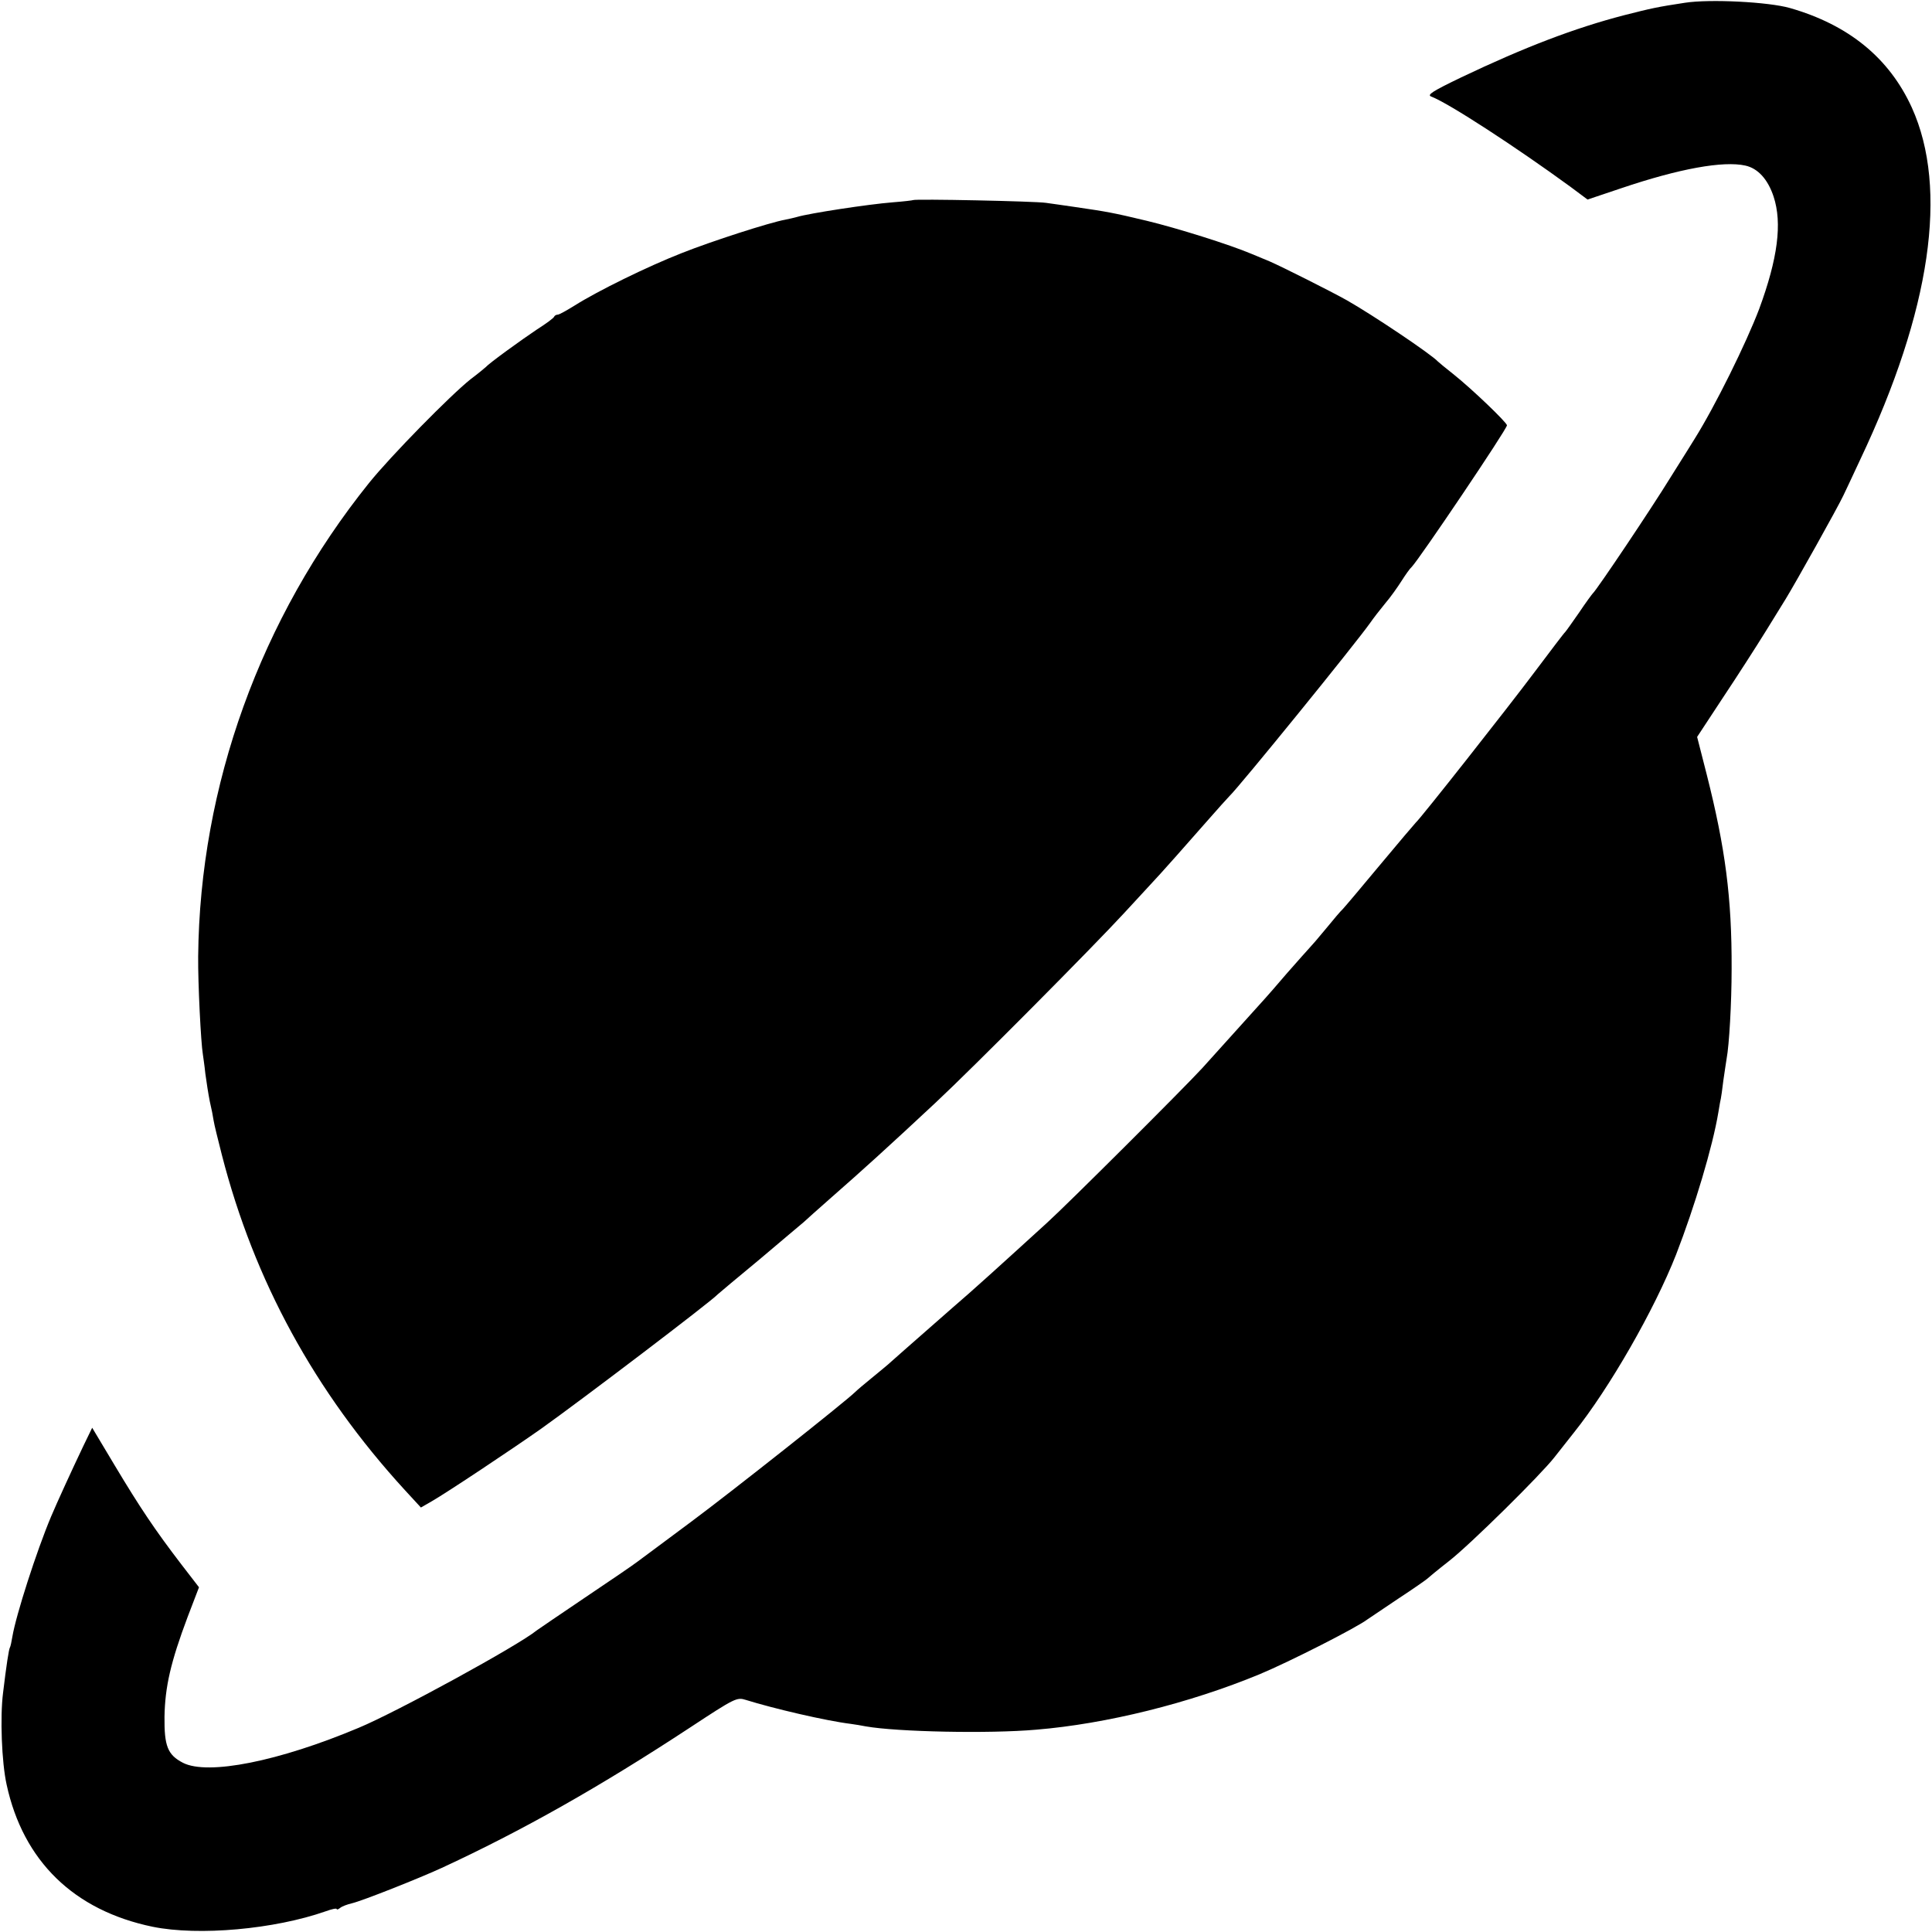
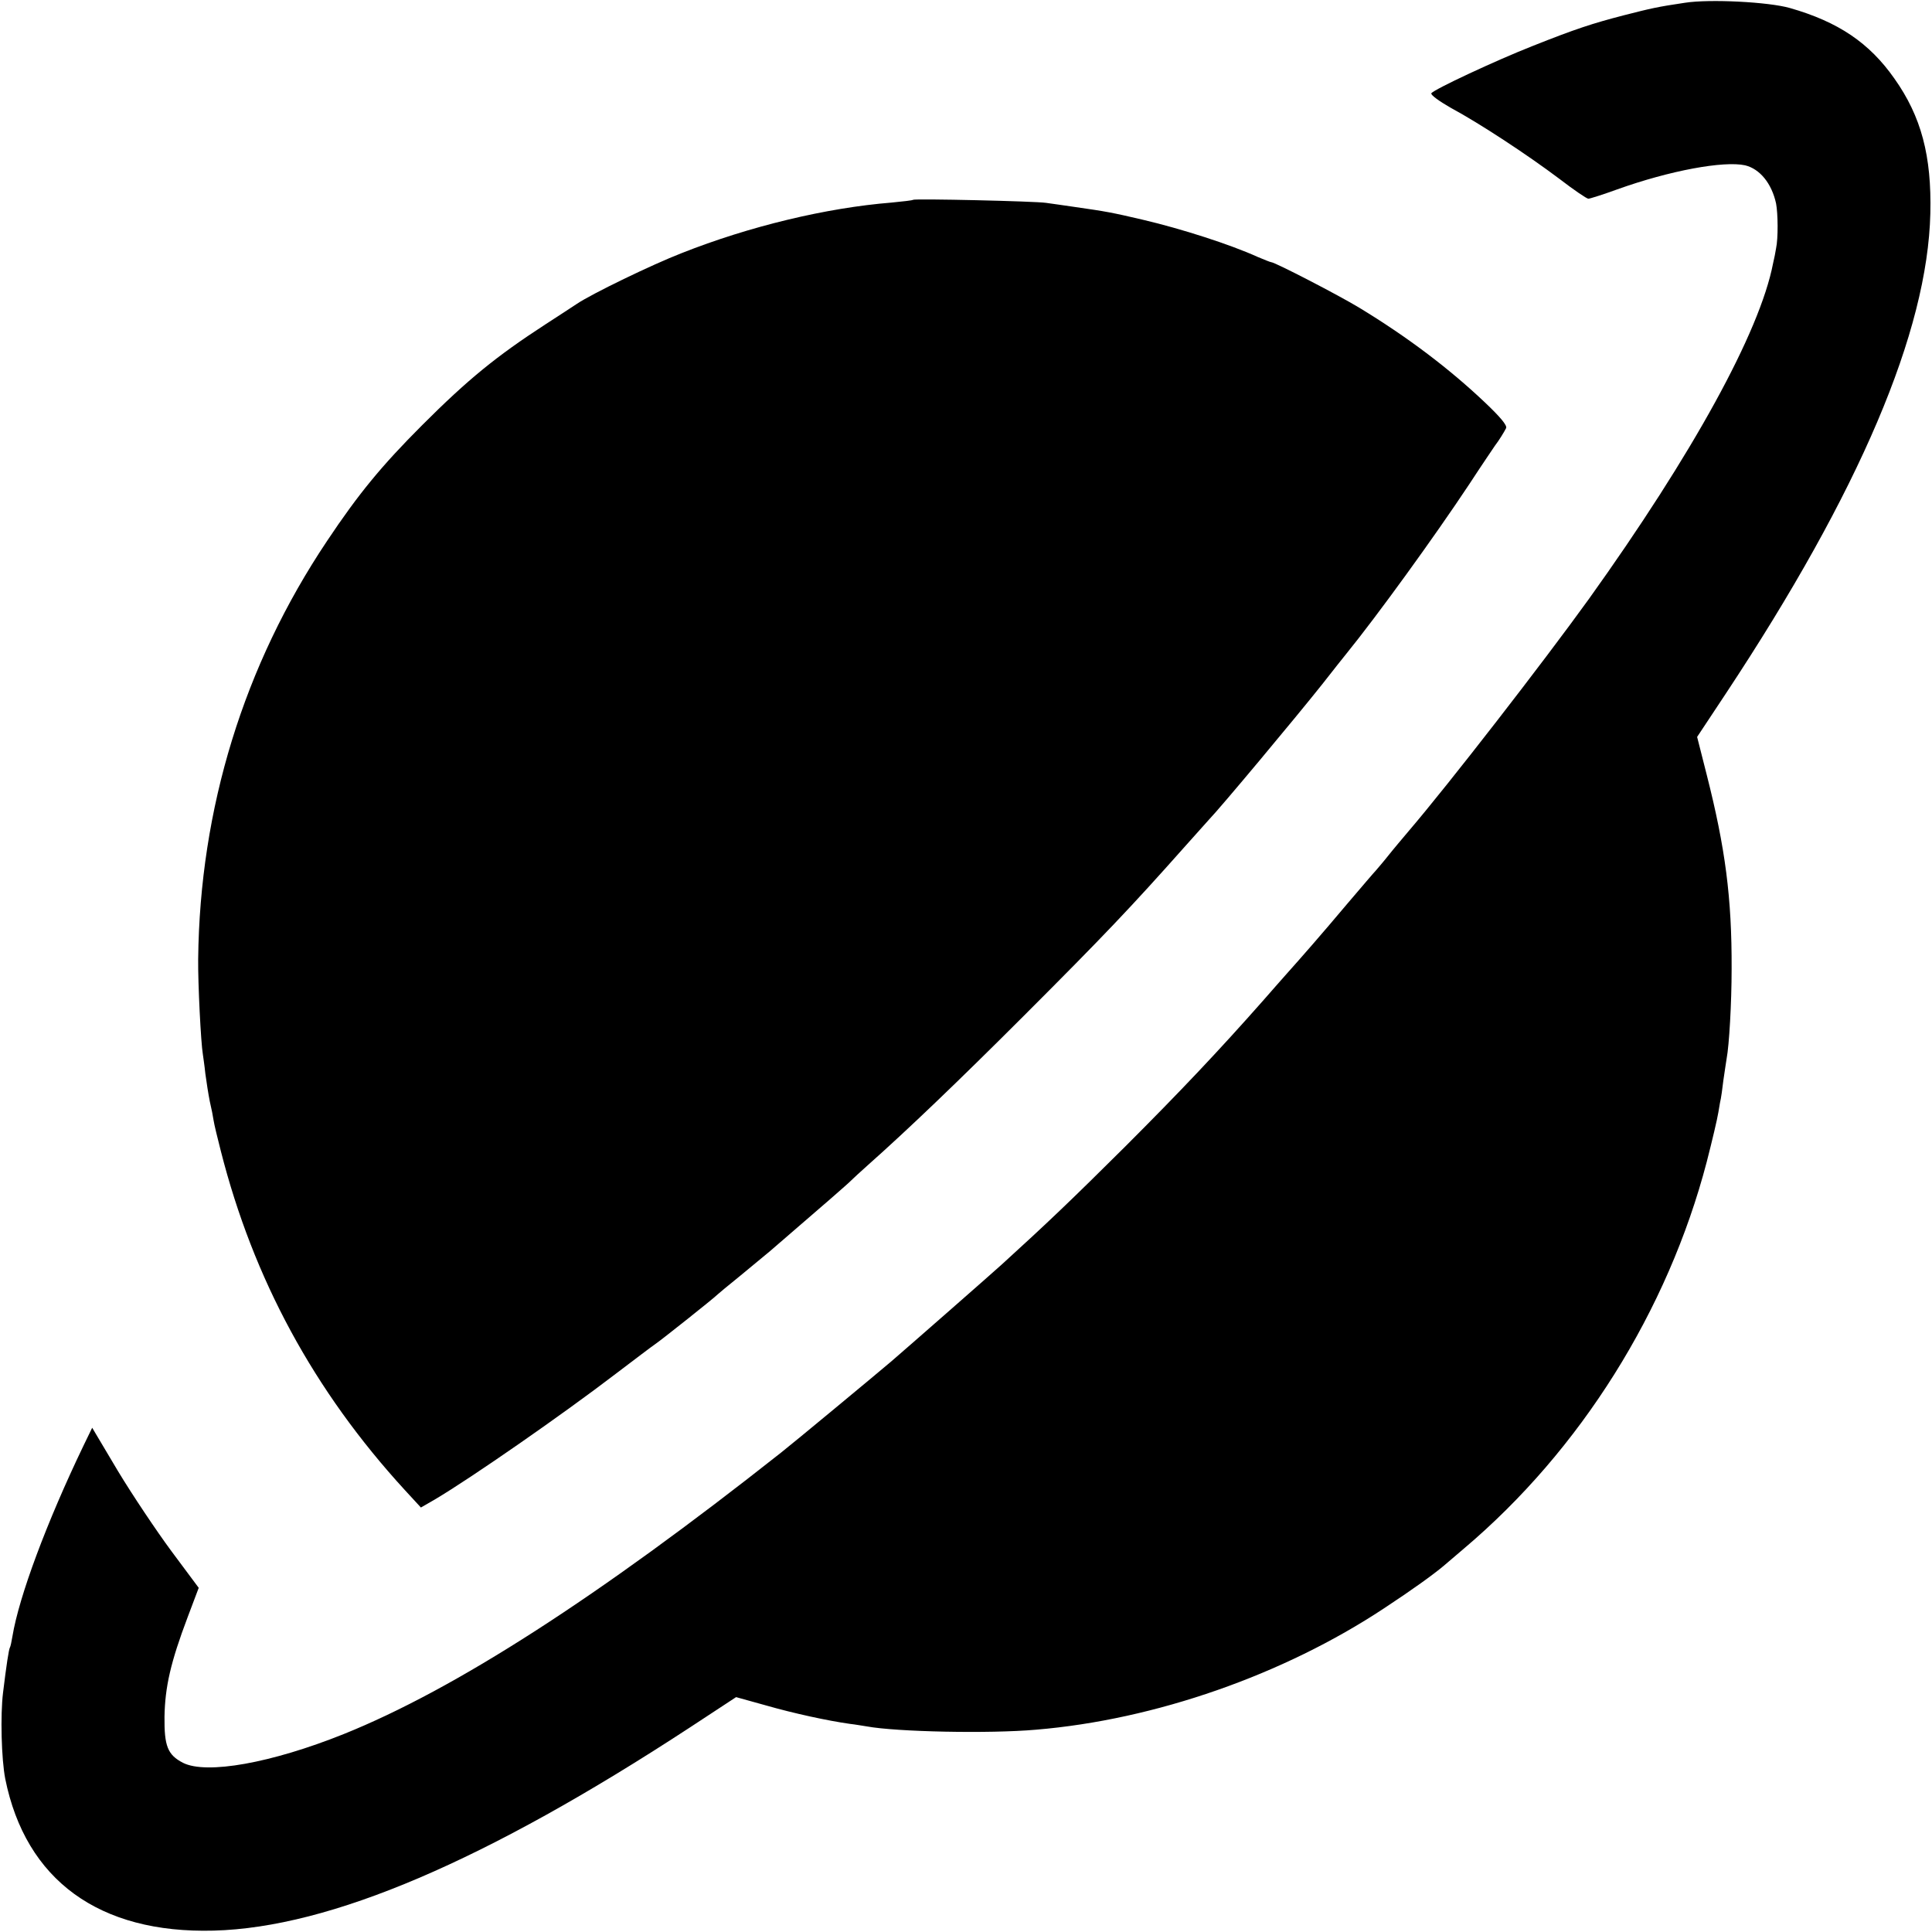
<svg xmlns="http://www.w3.org/2000/svg" version="1.0" width="700pt" height="700pt" viewBox="0 0 700 700" preserveAspectRatio="xMidYMid meet">
  <g transform="translate(0,700) scale(0.1,-0.1)" fill="#000000" stroke="none">
-     <path d="M6105 6990 c-99 -15 -122 -20 -220 -45 -181 -47 -361 -116 -590 -225 -106 -51 -126 -64 -109 -70 63 -24 307 -183 503 -326 l63 -47 122 41 c210 71 370 100 450 82 45 -10 81 -49 102 -112 32 -97 15 -225 -52 -407 -47 -124 -159 -351 -234 -471 -5 -8 -44 -71 -87 -139 -70 -114 -268 -409 -282 -421 -3 -3 -26 -34 -50 -70 -25 -36 -47 -67 -50 -70 -4 -3 -53 -68 -111 -145 -95 -127 -415 -533 -430 -545 -3 -3 -62 -72 -131 -155 -68 -82 -129 -154 -135 -160 -6 -5 -33 -37 -60 -70 -27 -33 -54 -64 -60 -70 -5 -5 -41 -46 -80 -90 -38 -44 -73 -85 -79 -91 -108 -120 -181 -201 -229 -254 -67 -73 -486 -491 -562 -560 -169 -154 -269 -245 -345 -310 -154 -135 -222 -195 -233 -205 -6 -5 -32 -27 -58 -48 -26 -21 -53 -44 -60 -51 -37 -36 -445 -359 -593 -469 -93 -69 -181 -135 -195 -145 -14 -11 -99 -69 -190 -130 -91 -61 -169 -115 -175 -119 -67 -55 -508 -296 -645 -353 -290 -122 -547 -173 -637 -127 -56 29 -68 61 -67 167 2 108 22 197 84 362 l41 107 -64 83 c-95 124 -150 206 -241 358 l-82 137 -32 -66 c-41 -86 -96 -206 -117 -256 -53 -126 -127 -357 -140 -434 -3 -19 -7 -37 -9 -40 -4 -6 -13 -65 -25 -165 -11 -87 -5 -251 13 -332 60 -277 244 -456 529 -515 167 -34 442 -9 627 56 22 8 40 12 40 8 0 -3 6 -1 12 4 7 6 26 13 43 17 38 9 240 89 325 128 292 135 575 295 902 510 161 106 168 109 200 99 99 -31 291 -76 381 -87 15 -2 39 -6 54 -9 113 -20 447 -27 617 -12 255 21 556 96 810 201 108 45 352 169 391 199 6 4 55 37 110 74 55 36 102 69 105 72 3 3 39 33 80 65 77 60 333 313 382 376 15 19 47 60 71 90 128 160 291 444 370 645 67 173 132 389 153 515 4 25 8 47 9 50 1 3 5 32 9 65 5 33 10 69 12 80 9 47 18 200 18 325 1 257 -23 438 -90 703 l-35 137 94 143 c52 78 122 187 156 242 34 55 66 107 71 115 35 57 190 334 209 375 5 11 33 69 61 130 256 540 320 981 187 1275 -82 180 -229 300 -442 361 -77 22 -289 33 -380 19z" />
-     <path d="M3308 6275 c-1 -1 -34 -5 -73 -8 -89 -7 -304 -40 -347 -53 -10 -3 -29 -7 -43 -10 -56 -10 -267 -78 -375 -121 -125 -49 -304 -137 -388 -190 -29 -18 -56 -33 -61 -33 -5 0 -11 -3 -13 -7 -1 -5 -30 -26 -63 -47 -54 -36 -173 -122 -185 -136 -3 -3 -27 -23 -55 -44 -74 -59 -290 -279 -368 -376 -393 -489 -613 -1097 -619 -1715 -1 -98 10 -315 17 -355 1 -8 6 -40 9 -70 4 -30 11 -75 16 -100 6 -25 12 -56 14 -70 2 -14 16 -70 30 -125 117 -455 336 -857 663 -1214 l58 -63 40 23 c54 31 290 188 395 262 149 106 620 464 640 487 3 3 71 60 152 127 80 68 152 128 160 135 7 7 49 44 93 83 121 106 218 194 385 350 133 124 574 568 685 689 55 60 114 123 130 141 35 39 64 71 164 185 41 47 80 90 85 95 35 33 456 551 511 629 11 16 35 47 54 70 19 22 45 59 59 81 14 22 30 45 37 51 28 29 345 499 345 513 0 10 -127 132 -195 186 -28 22 -52 42 -55 45 -25 27 -235 168 -330 222 -57 32 -234 121 -280 141 -19 8 -48 20 -65 27 -80 34 -272 94 -380 120 -125 30 -144 33 -260 50 -38 6 -86 12 -105 15 -38 6 -476 15 -482 10z" />
+     <path d="M6105 6990 c-101 -15 -122 -20 -220 -45 -116 -30 -177 -50 -333 -112 -132 -52 -357 -157 -366 -171 -3 -6 29 -29 71 -53 104 -56 276 -169 393 -257 52 -40 99 -72 105 -72 5 0 53 15 105 34 190 68 385 104 463 87 53 -13 96 -65 112 -138 7 -37 8 -126 0 -163 -2 -14 -7 -38 -11 -55 -48 -248 -291 -690 -667 -1215 -168 -233 -510 -674 -653 -841 -21 -25 -55 -65 -74 -89 -19 -24 -40 -48 -45 -54 -6 -6 -52 -60 -104 -121 -95 -113 -167 -195 -218 -252 -15 -17 -55 -62 -88 -100 -159 -180 -297 -326 -499 -528 -191 -190 -281 -276 -447 -427 -42 -38 -326 -287 -399 -350 -48 -41 -359 -299 -400 -331 -663 -524 -1182 -858 -1585 -1020 -262 -105 -497 -147 -582 -104 -56 29 -68 61 -67 167 2 108 22 197 84 361 l40 106 -99 133 c-54 73 -141 203 -193 289 l-94 158 -32 -66 c-133 -277 -233 -545 -257 -690 -3 -19 -7 -37 -9 -40 -4 -6 -13 -65 -25 -164 -10 -81 -6 -240 8 -312 74 -367 340 -561 755 -550 422 11 986 252 1727 737 l166 109 108 -30 c101 -29 226 -56 305 -67 19 -2 46 -7 60 -9 108 -20 445 -27 614 -12 431 36 897 199 1261 440 102 67 178 122 215 153 14 12 48 41 75 64 421 356 738 861 879 1401 19 74 38 154 42 179 4 25 8 47 9 50 1 3 5 32 9 65 5 33 10 69 12 80 9 47 18 200 18 325 1 257 -23 438 -90 702 l-35 138 104 157 c485 733 731 1312 741 1740 5 208 -33 351 -130 488 -91 130 -204 206 -379 256 -77 22 -290 33 -380 19z" />
+     <path d="M3308 6276 c-1 -2 -37 -6 -78 -10 -236 -19 -515 -86 -760 -183 -108 -42 -325 -147 -380 -184 -14 -9 -65 -43 -115 -75 -177 -115 -280 -199 -445 -364 -147 -147 -231 -249 -345 -420 -302 -451 -461 -969 -467 -1515 -1 -89 10 -306 17 -345 1 -8 6 -40 9 -70 4 -30 11 -75 16 -100 6 -25 12 -56 14 -70 2 -14 14 -63 26 -110 118 -464 337 -869 667 -1229 l58 -63 52 30 c133 79 460 306 656 456 66 50 129 98 141 106 21 14 216 169 226 180 3 3 39 33 80 66 41 34 91 75 110 91 194 167 287 248 295 257 6 6 33 31 60 55 143 127 327 303 565 541 289 289 387 392 585 615 39 44 77 86 85 95 40 41 313 368 410 490 41 52 80 102 87 110 112 138 318 422 446 615 47 72 90 135 94 141 14 18 33 49 40 63 4 10 -21 40 -78 94 -130 123 -281 237 -454 342 -74 45 -306 165 -319 165 -3 0 -25 9 -49 19 -99 45 -276 102 -417 135 -111 26 -133 30 -245 46 -38 6 -86 12 -105 15 -38 6 -476 16 -482 11z" />
  </g>
</svg>
